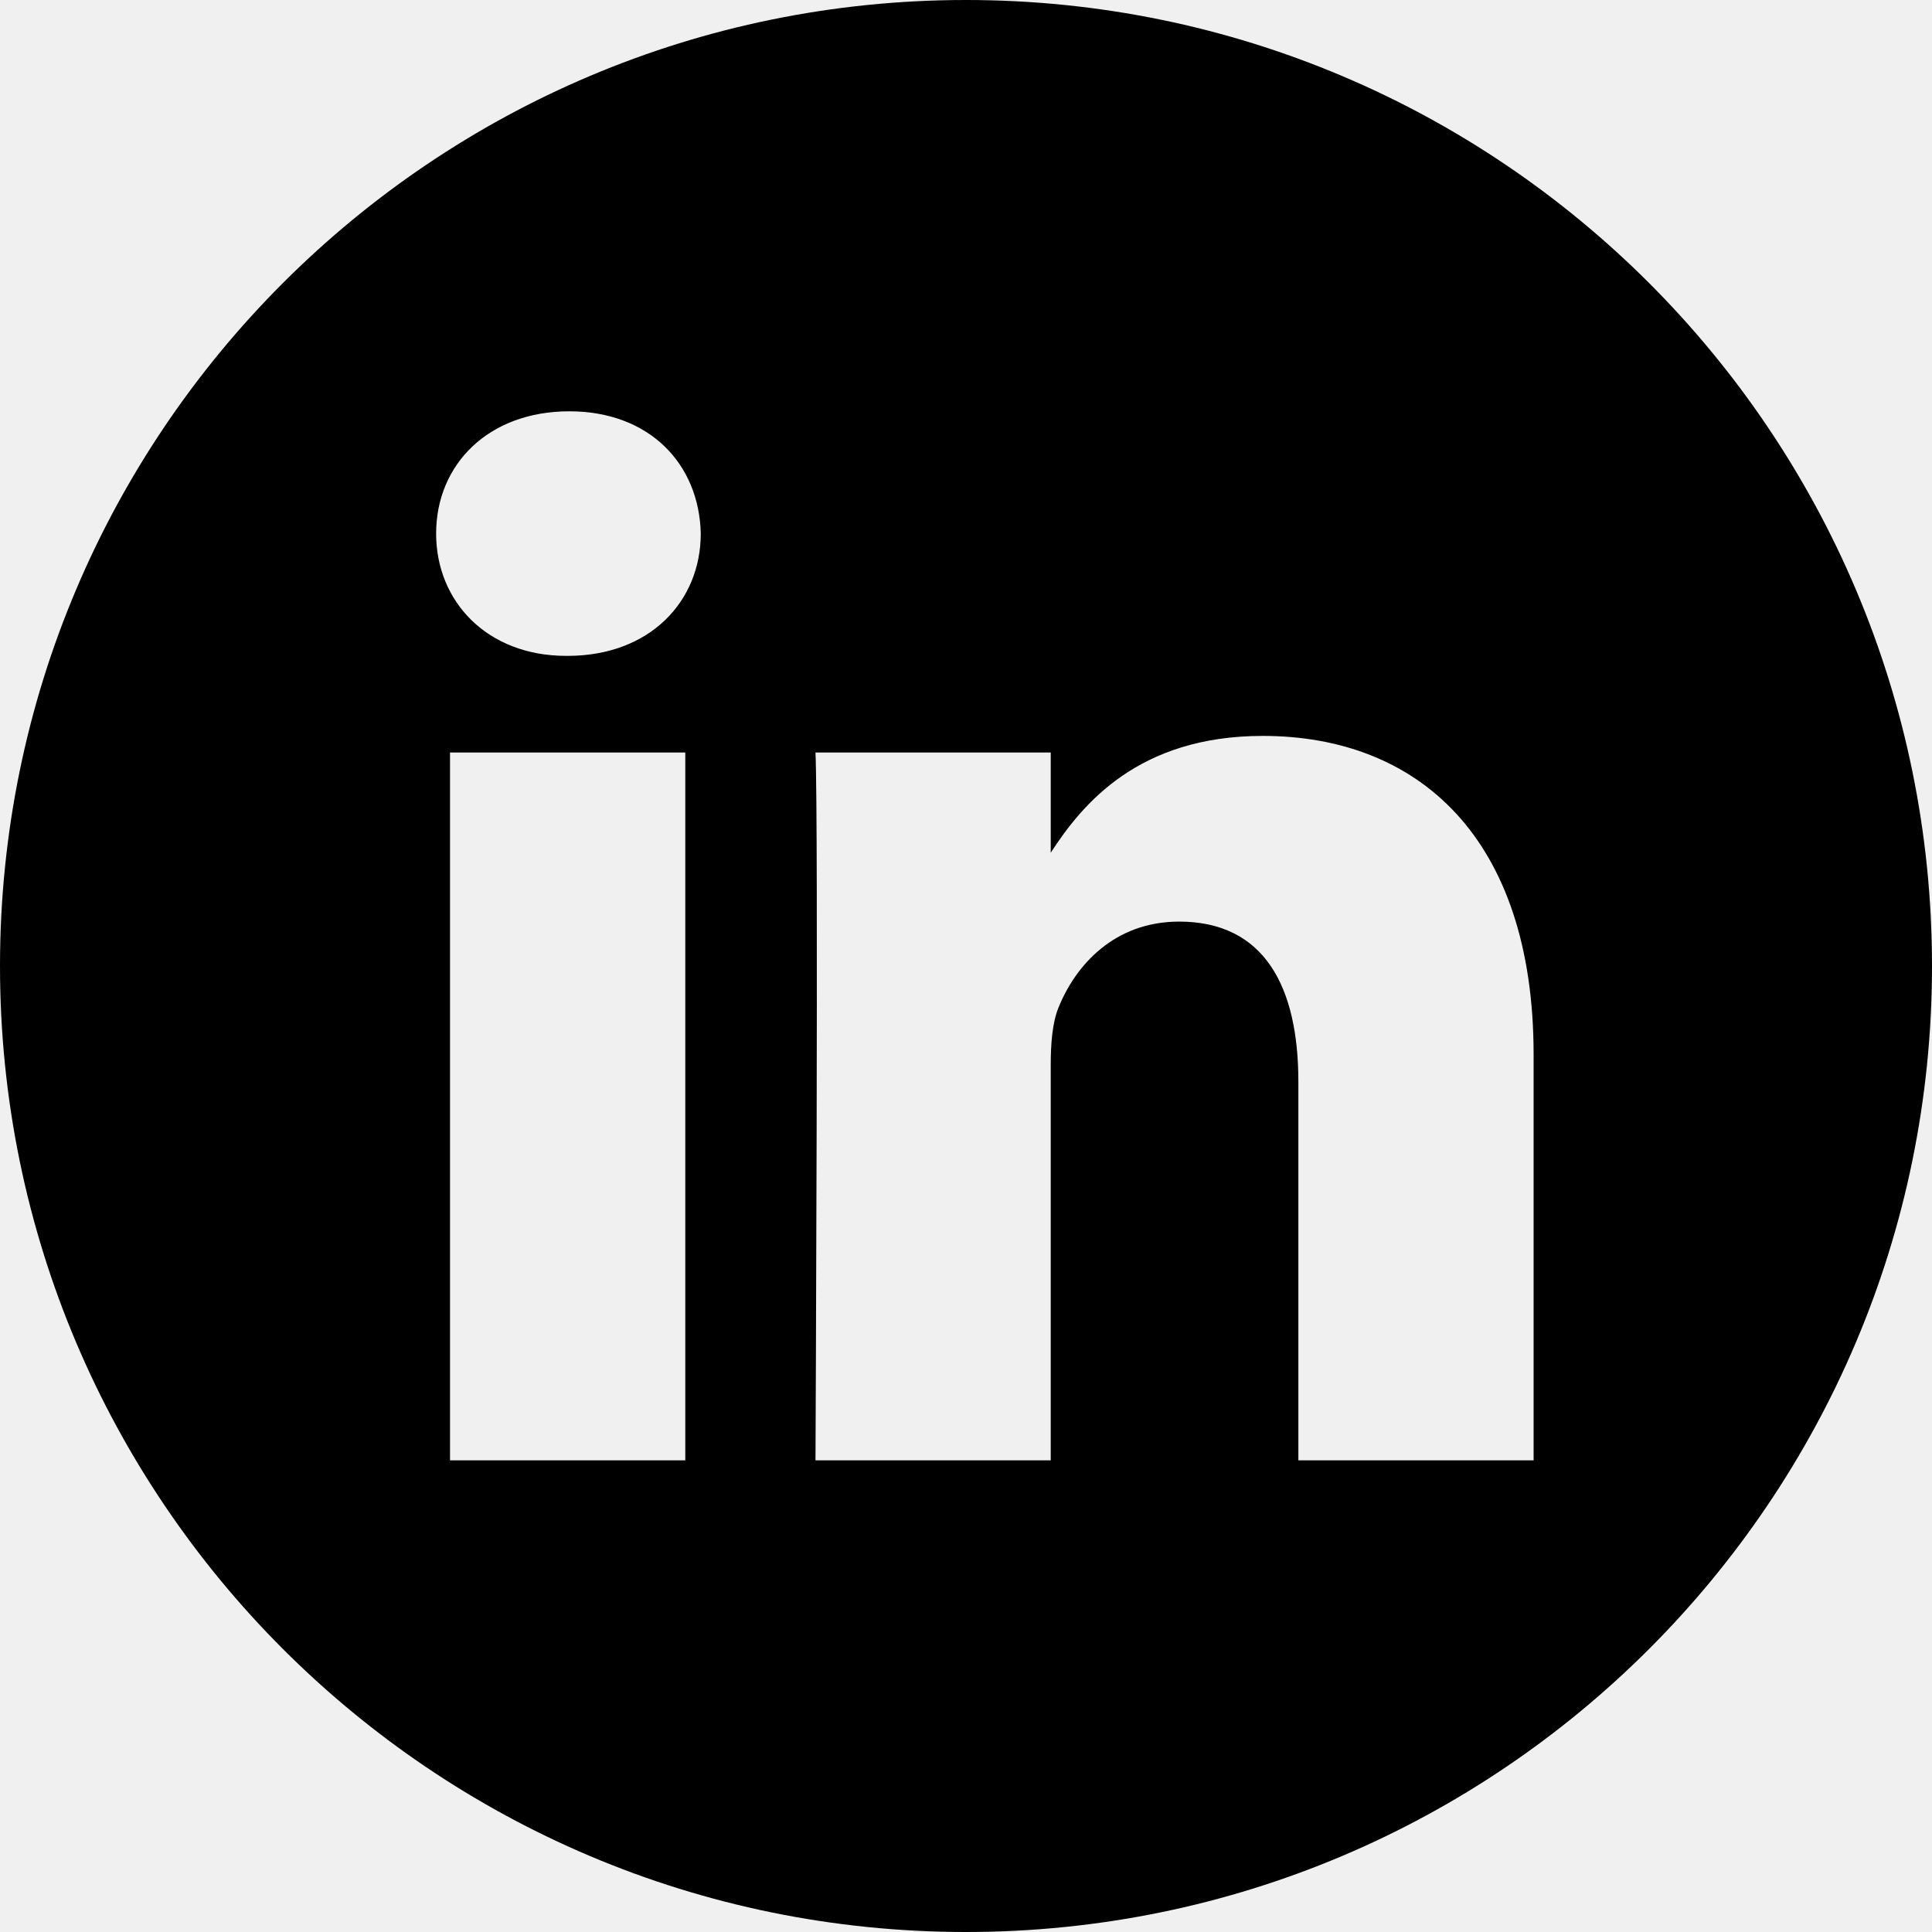
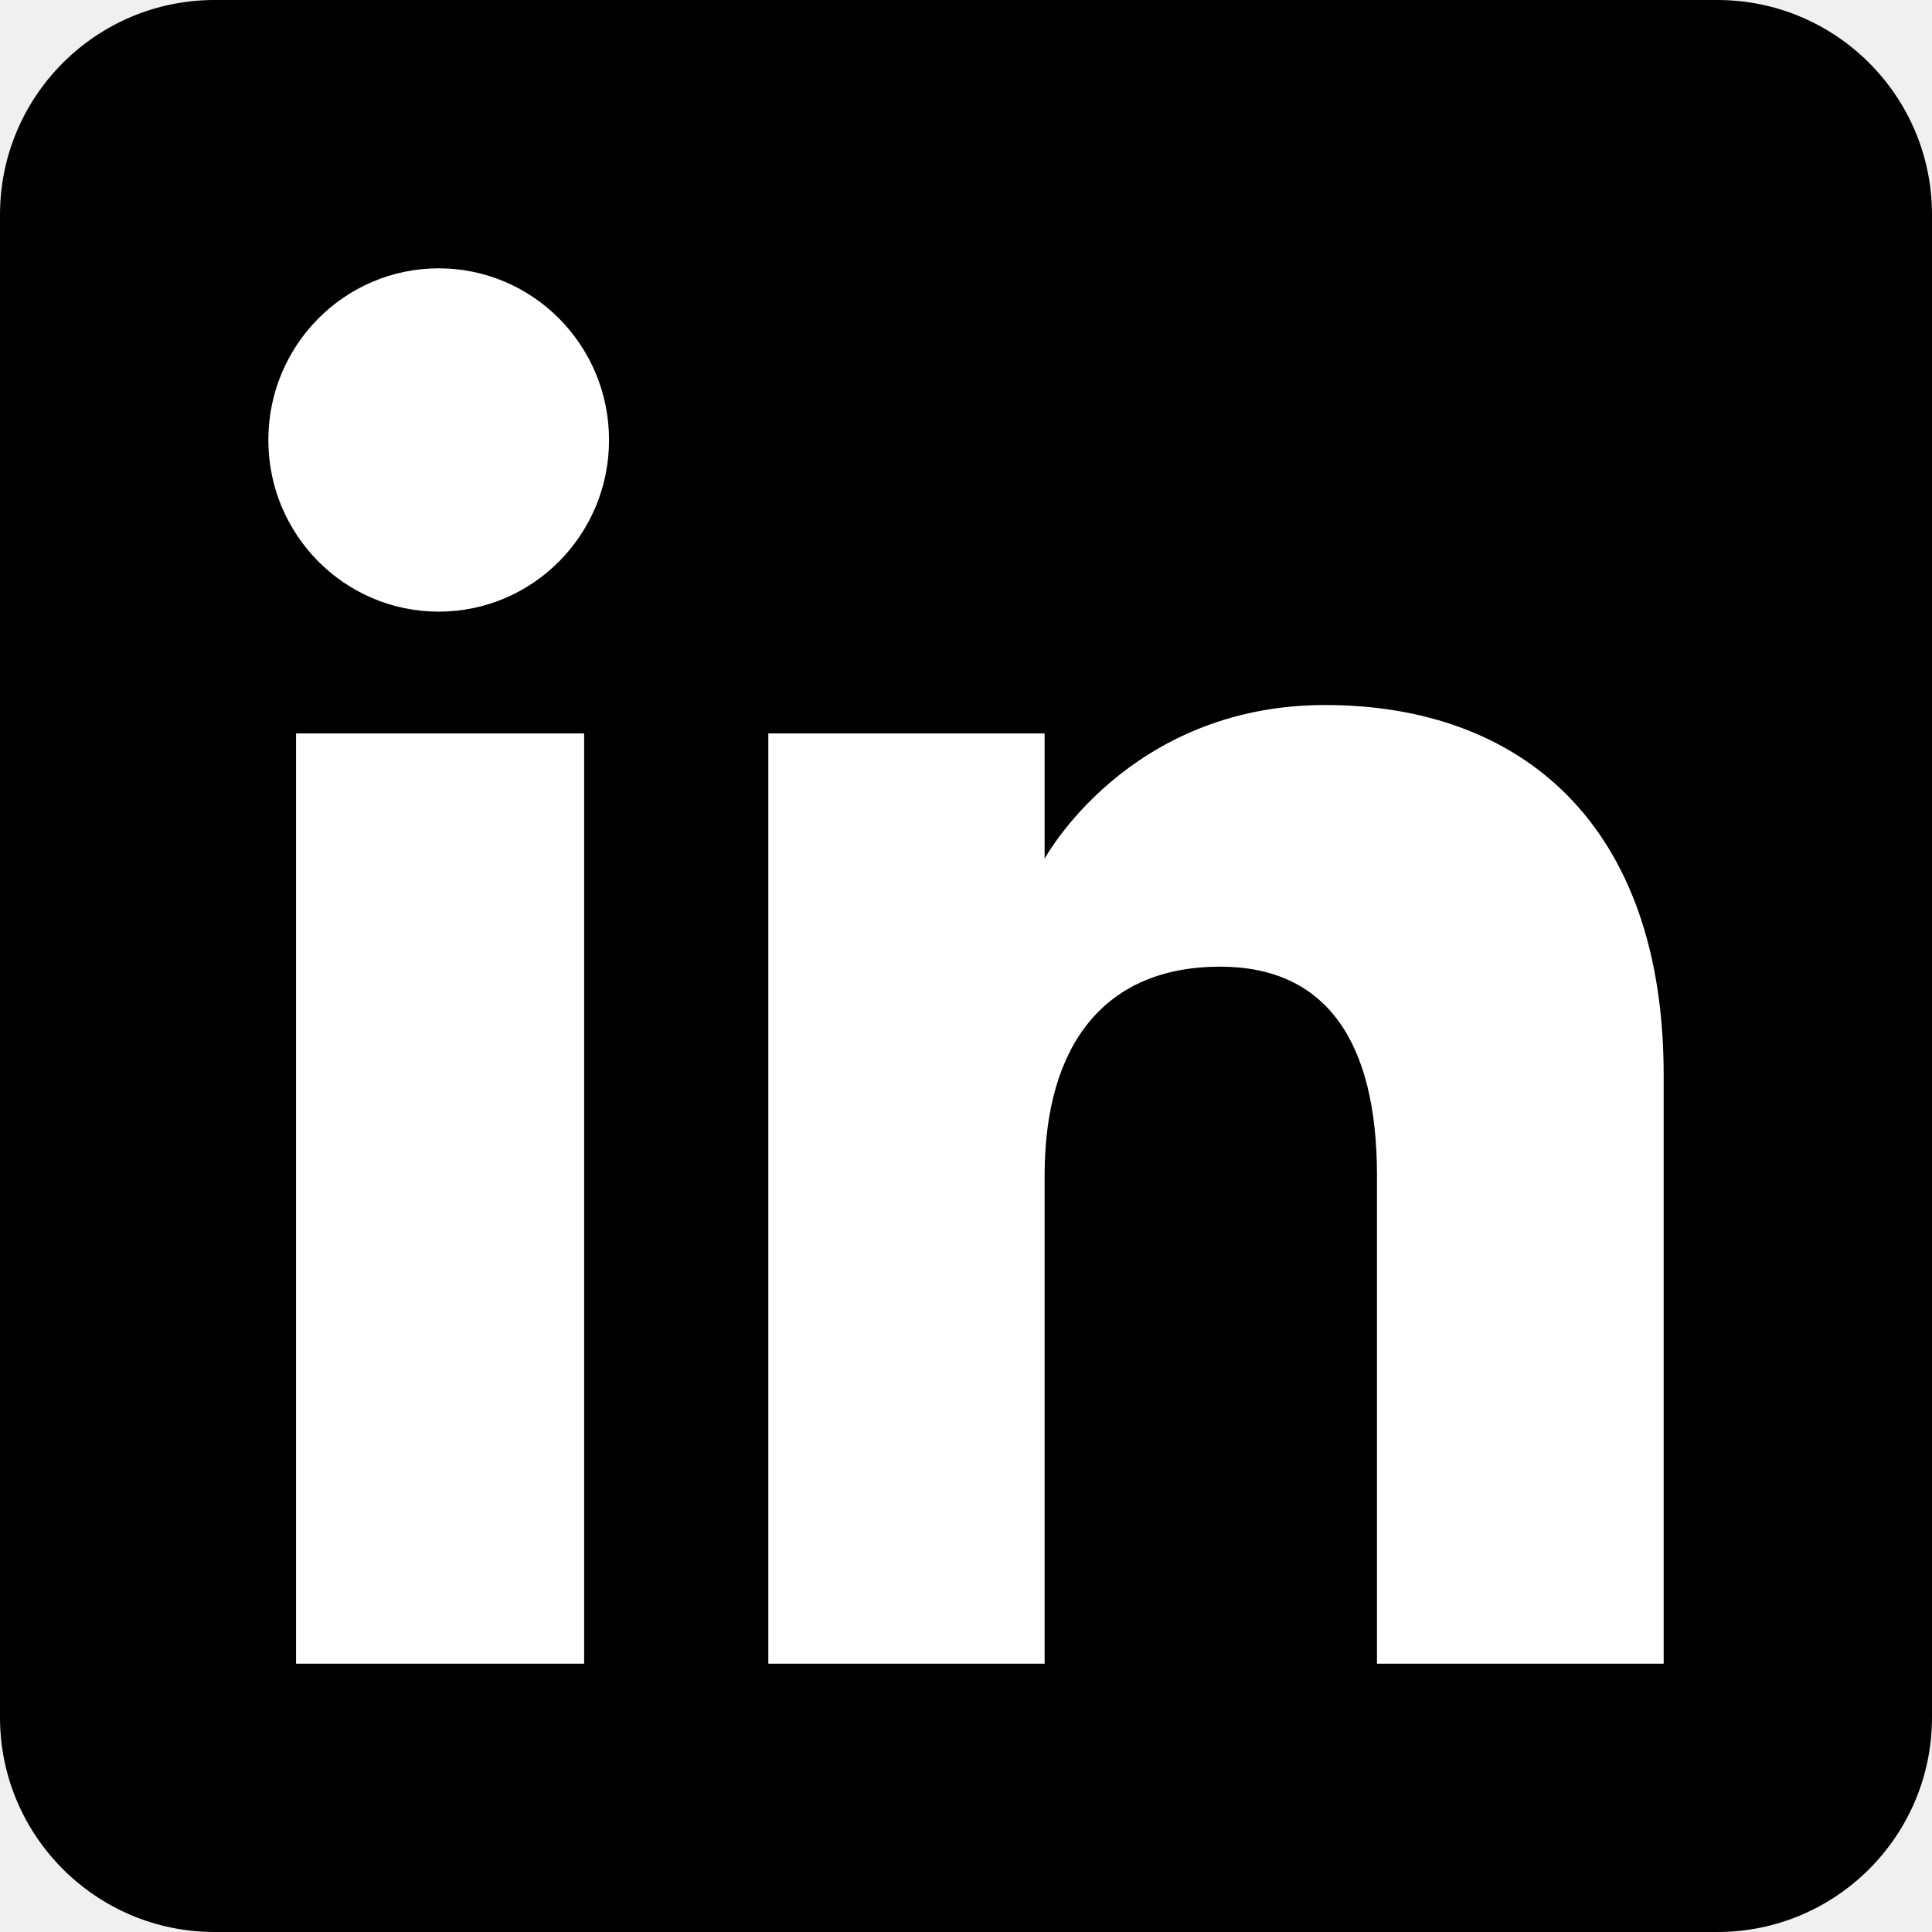
- <svg xmlns="http://www.w3.org/2000/svg" height="512pt" viewBox="0 0 512 512" width="512pt">
-   <path d="m256 0c-141.363 0-256 114.637-256 256s114.637 256 256 256 256-114.637 256-256-114.637-256-256-256zm-74.391 387h-62.348v-187.574h62.348zm-31.172-213.188h-.406c-20.922 0-34.453-14.402-34.453-32.402 0-18.406 13.945-32.41 35.273-32.41 21.328 0 34.453 14.004 34.859 32.41 0 18-13.531 32.402-35.273 32.402zm255.984 213.188h-62.34v-100.348c0-25.219-9.027-42.418-31.586-42.418-17.223 0-27.48 11.602-31.988 22.801-1.648 4.008-2.051 9.609-2.051 15.215v104.75h-62.344s.816-169.977 0-187.574h62.344v26.559c8.285-12.781 23.109-30.961 56.188-30.961 41.02 0 71.777 26.809 71.777 84.422zm0 0" />
+ <svg xmlns="http://www.w3.org/2000/svg" viewBox="0 0 72 72" version="1.1">
+   <defs />
+   <g id="Page-1" stroke="none" stroke-width="1" fill="none" fill-rule="evenodd">
+     <g id="Social-Icons---Rounded-Black" transform="translate(-376, -267)">
+       <g id="Linkedin" transform="translate(376, 267)">
+         <path d="M8,72 L64,72 C68.418,72 72,68.418 72,64 L72,8 C72,3.582 68.418,-8.11624501e-16 64,0 L8,0 C3.582,8.11624501e-16 -5.41083001e-16,3.582 0,8 L0,64 C5.41083001e-16,68.418 3.582,72 8,72 Z" id="Rounded" fill="#000000" />
+         <path d="M62,62 L51.316,62 L51.316,43.802 C51.316,38.813 49.42,36.025 45.471,36.025 C41.175,36.025 38.93,38.926 38.93,43.802 L38.93,62 L28.633,62 L28.633,27.333 L38.93,27.333 L38.93,32.003 C38.93,32.003 42.026,26.274 49.383,26.274 C56.736,26.274 62,30.764 62,40.051 L62,62 Z M16.349,22.794 C12.842,22.794 10,19.93 10,16.397 C10,12.864 12.842,10 16.349,10 C19.857,10 22.697,12.864 22.697,16.397 C22.697,19.93 19.857,22.794 16.349,22.794 Z M11.033,62 L21.769,62 L21.769,27.333 L11.033,27.333 L11.033,62 Z" fill="#FFFFFF" />
+       </g>
+     </g>
+   </g>
</svg>
